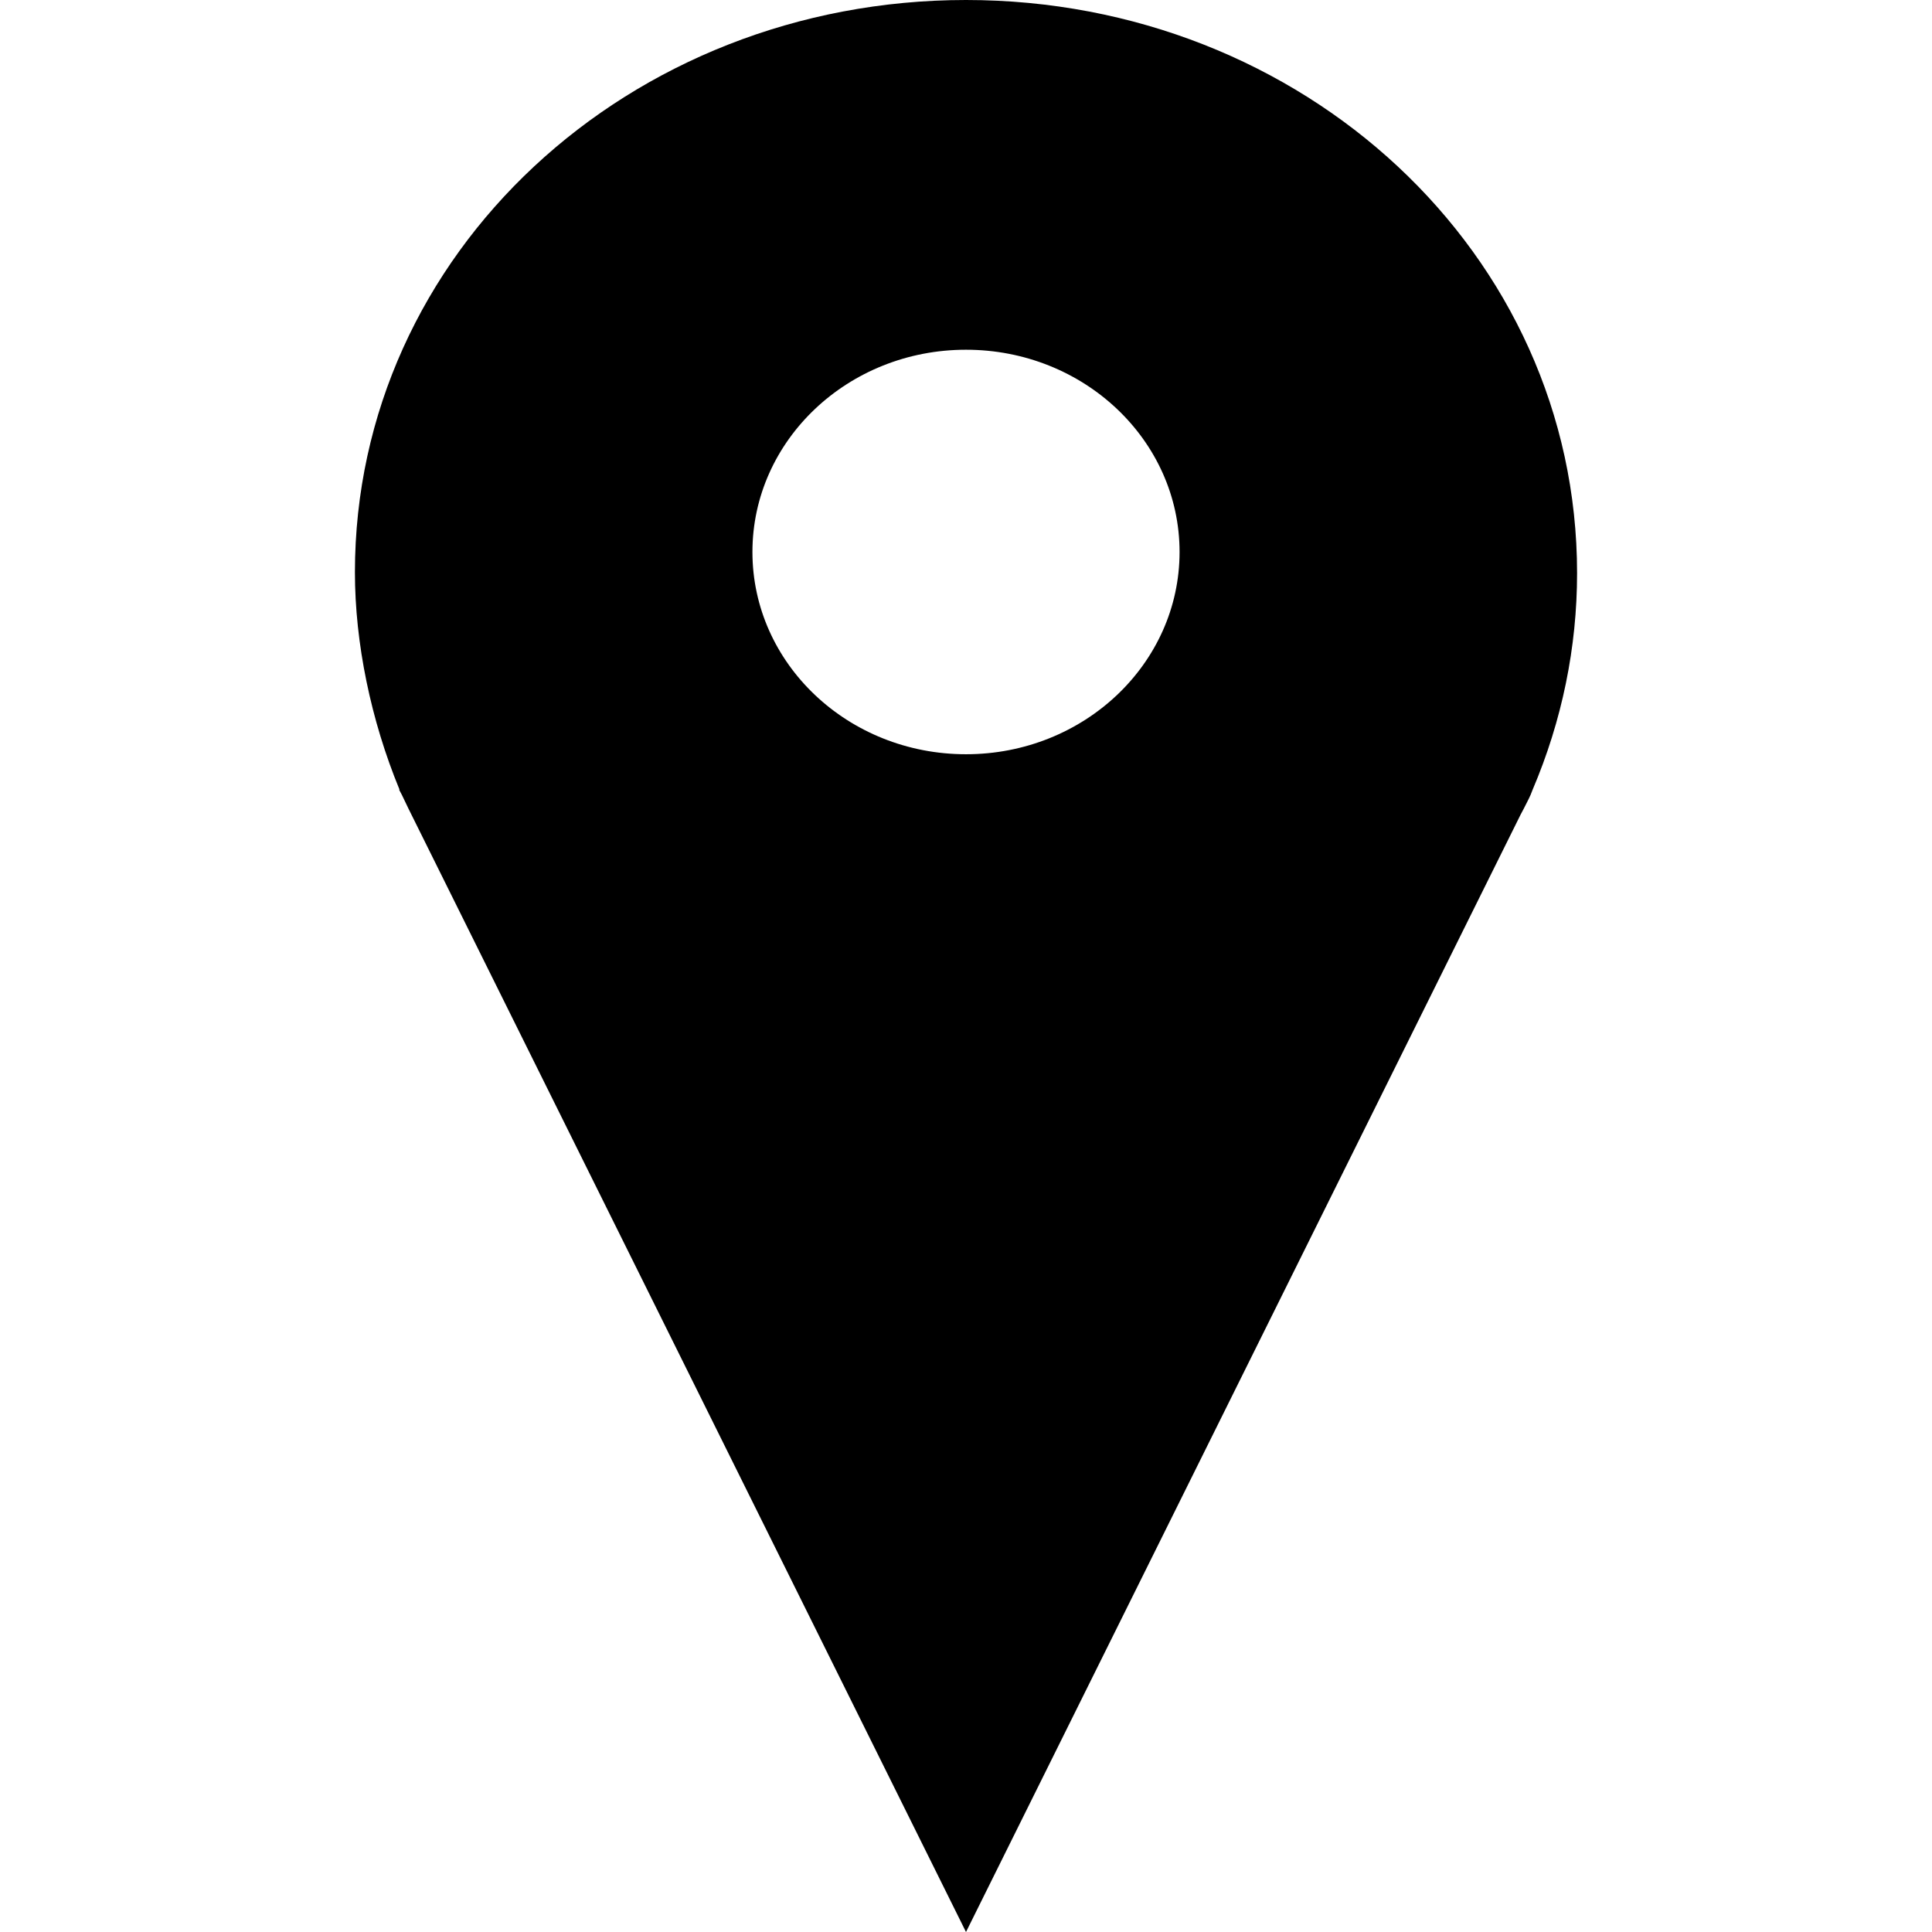
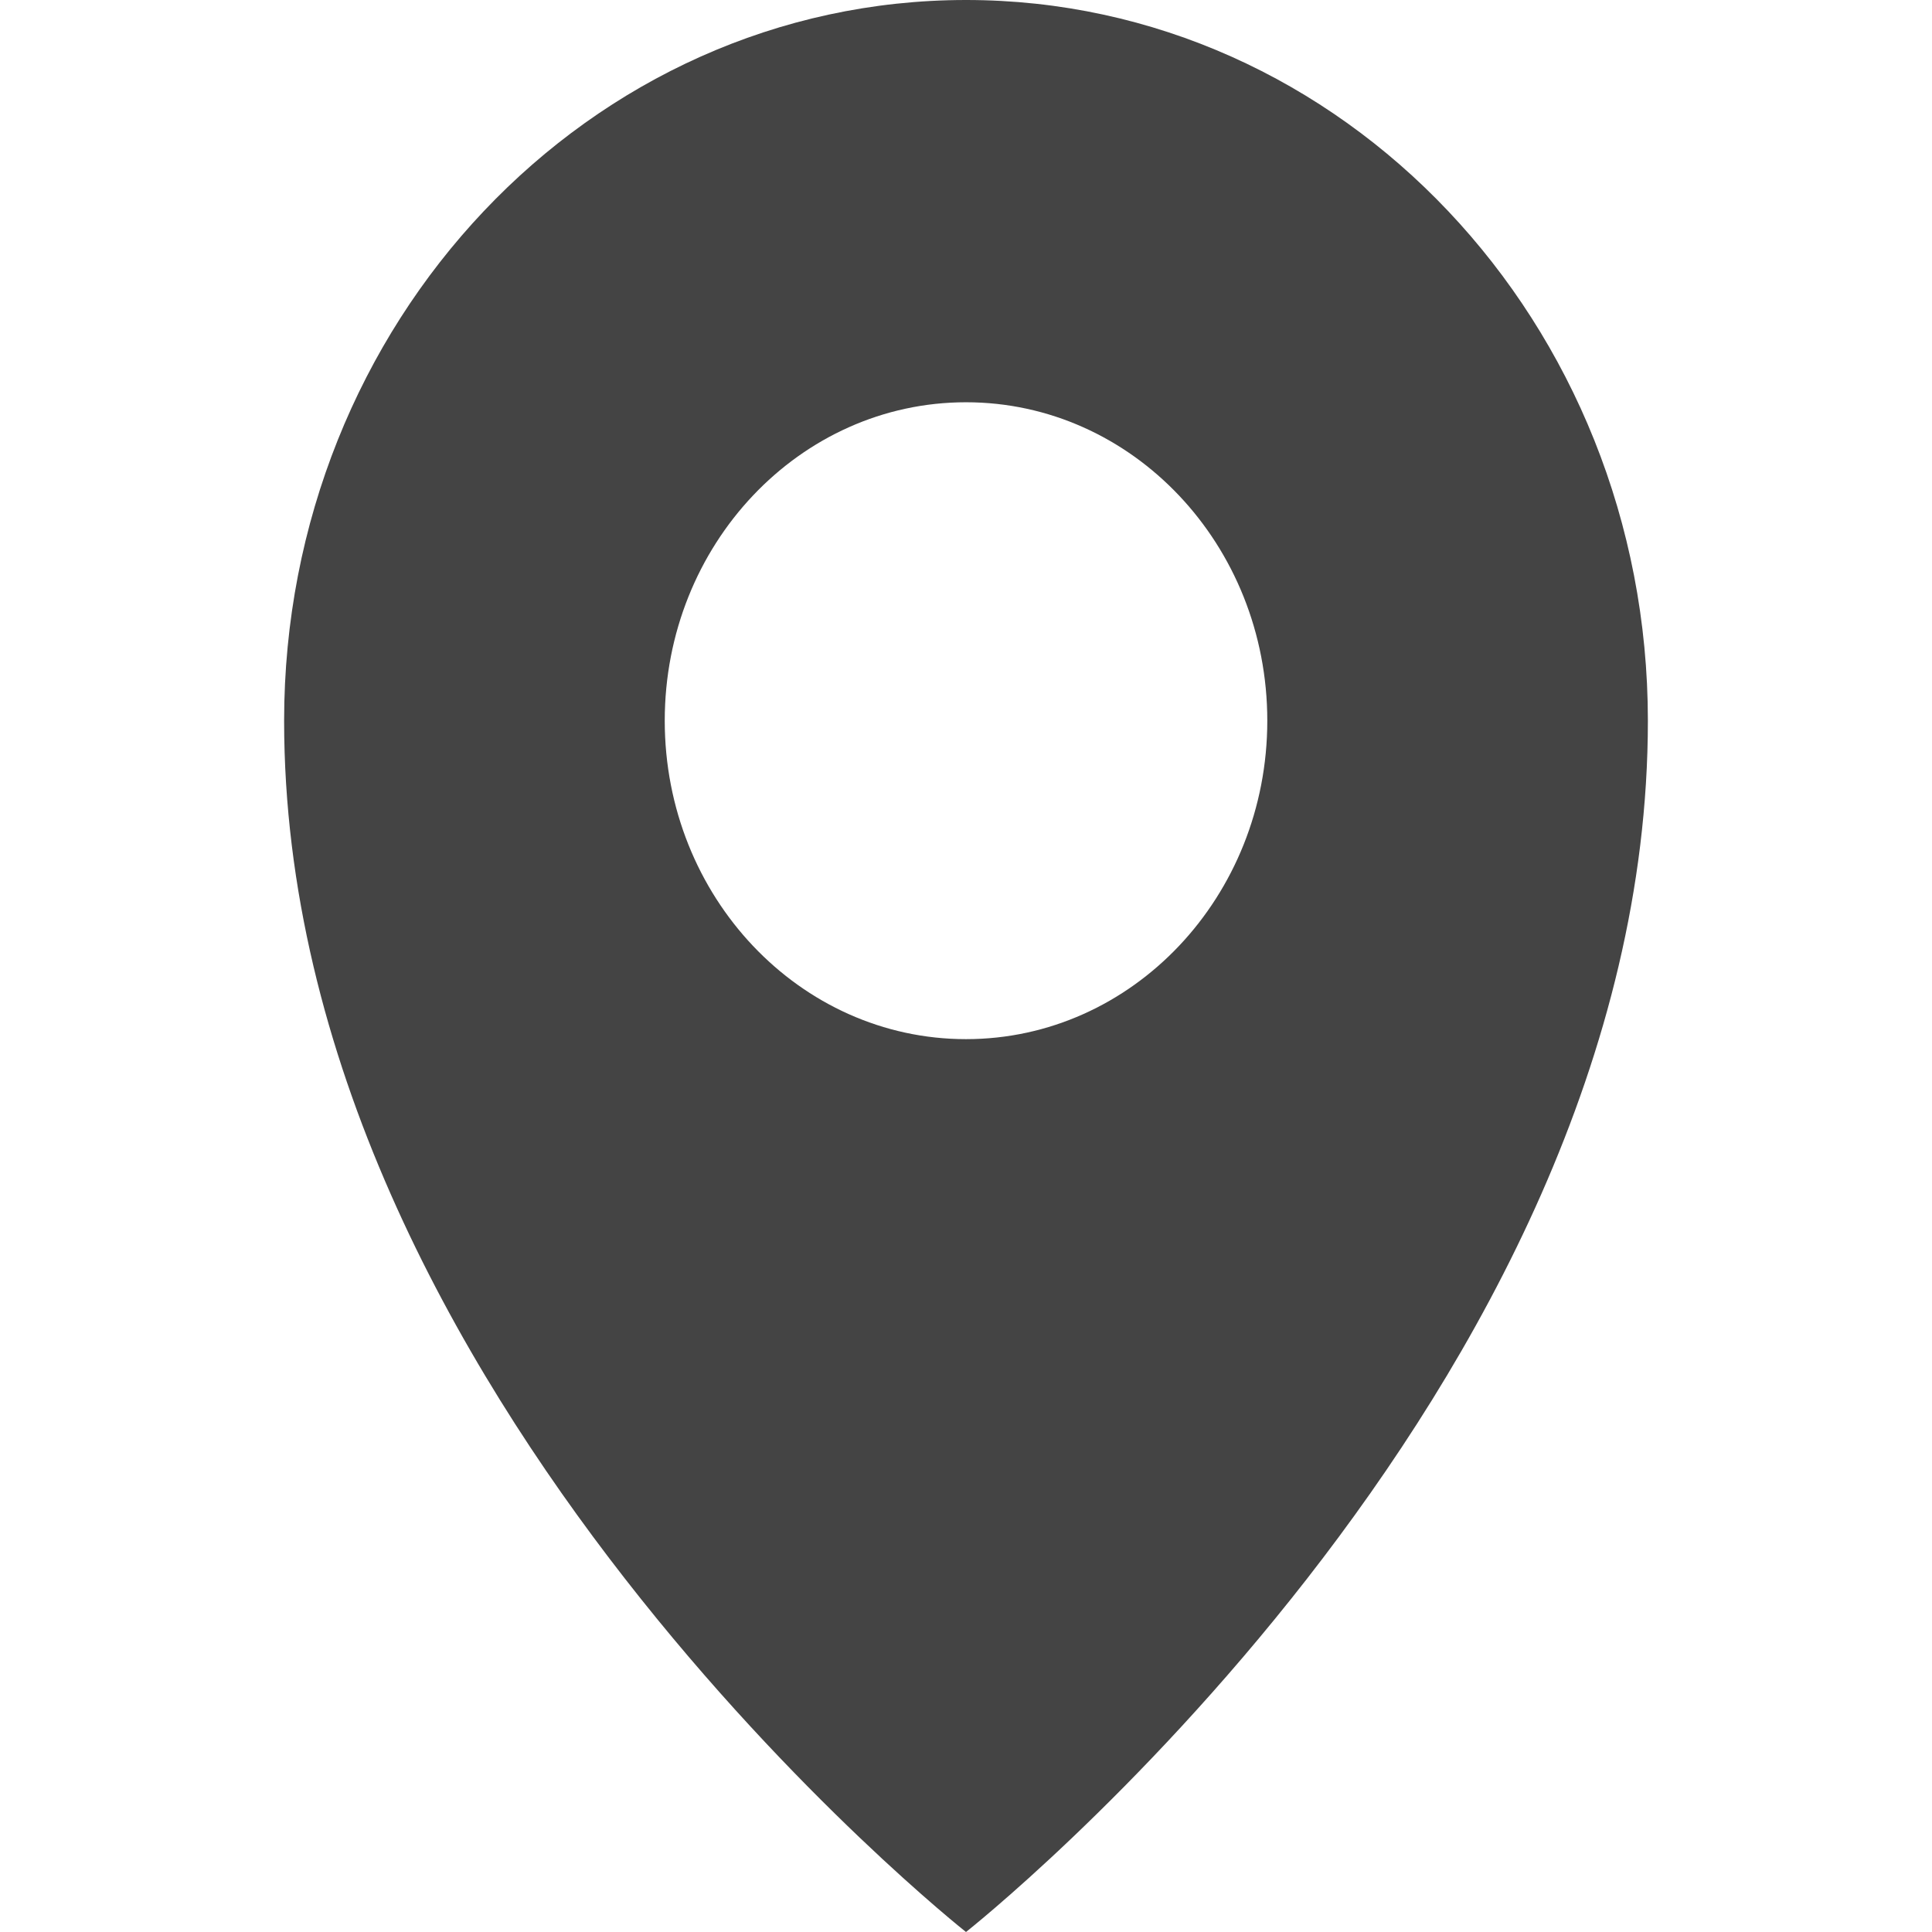
- <svg xmlns="http://www.w3.org/2000/svg" viewBox="0 0 48 48" version="1.1" xml:space="preserve" style="fill-rule:evenodd;clip-rule:evenodd;stroke-linejoin:round;stroke-miterlimit:1.414;">
-   <path id="Shape" d="M24,0c-8.372,0 -15.182,6.289 -15.182,14.218c0,1.757 0.396,3.675 1.108,5.4l-0.011,0l0.068,0.128c0.057,0.118 0.113,0.236 0.17,0.354l13.847,27.9l13.779,-27.761l0.068,-0.128c0.057,-0.118 0.125,-0.236 0.181,-0.365l0.046,-0.117c0.735,-1.725 1.108,-3.547 1.108,-5.39c0,-7.95 -6.81,-14.239 -15.182,-14.239ZM24,18.739c-2.93,0 -5.306,-2.25 -5.306,-5.025c0,-2.775 2.376,-5.025 5.306,-5.025c2.93,0 5.306,2.25 5.306,5.025c0,2.775 -2.376,5.025 -5.306,5.025Z" style="fill:#000;" />
+ <svg xmlns="http://www.w3.org/2000/svg" width="100%" height="100%" viewBox="0 0 100 100" version="1.1" xml:space="preserve" style="fill-rule:evenodd;clip-rule:evenodd;stroke-linejoin:round;stroke-miterlimit:1.414;">
+   <path id="location" d="M50,0c-19.492,0 -35.294,16.702 -35.294,37.304c0,34.845 35.294,62.696 35.294,62.696c0,0 35.294,-27.849 35.294,-62.696c0,-20.603 -15.803,-37.305 -35.294,-37.304Zm0.001,53.786c-8.613,0 -15.594,-7.38 -15.594,-16.482c0,-9.103 6.981,-16.483 15.594,-16.483c8.612,0 15.594,7.38 15.594,16.483c0,9.102 -6.982,16.482 -15.594,16.482Z" style="fill:#444;" />
</svg>
